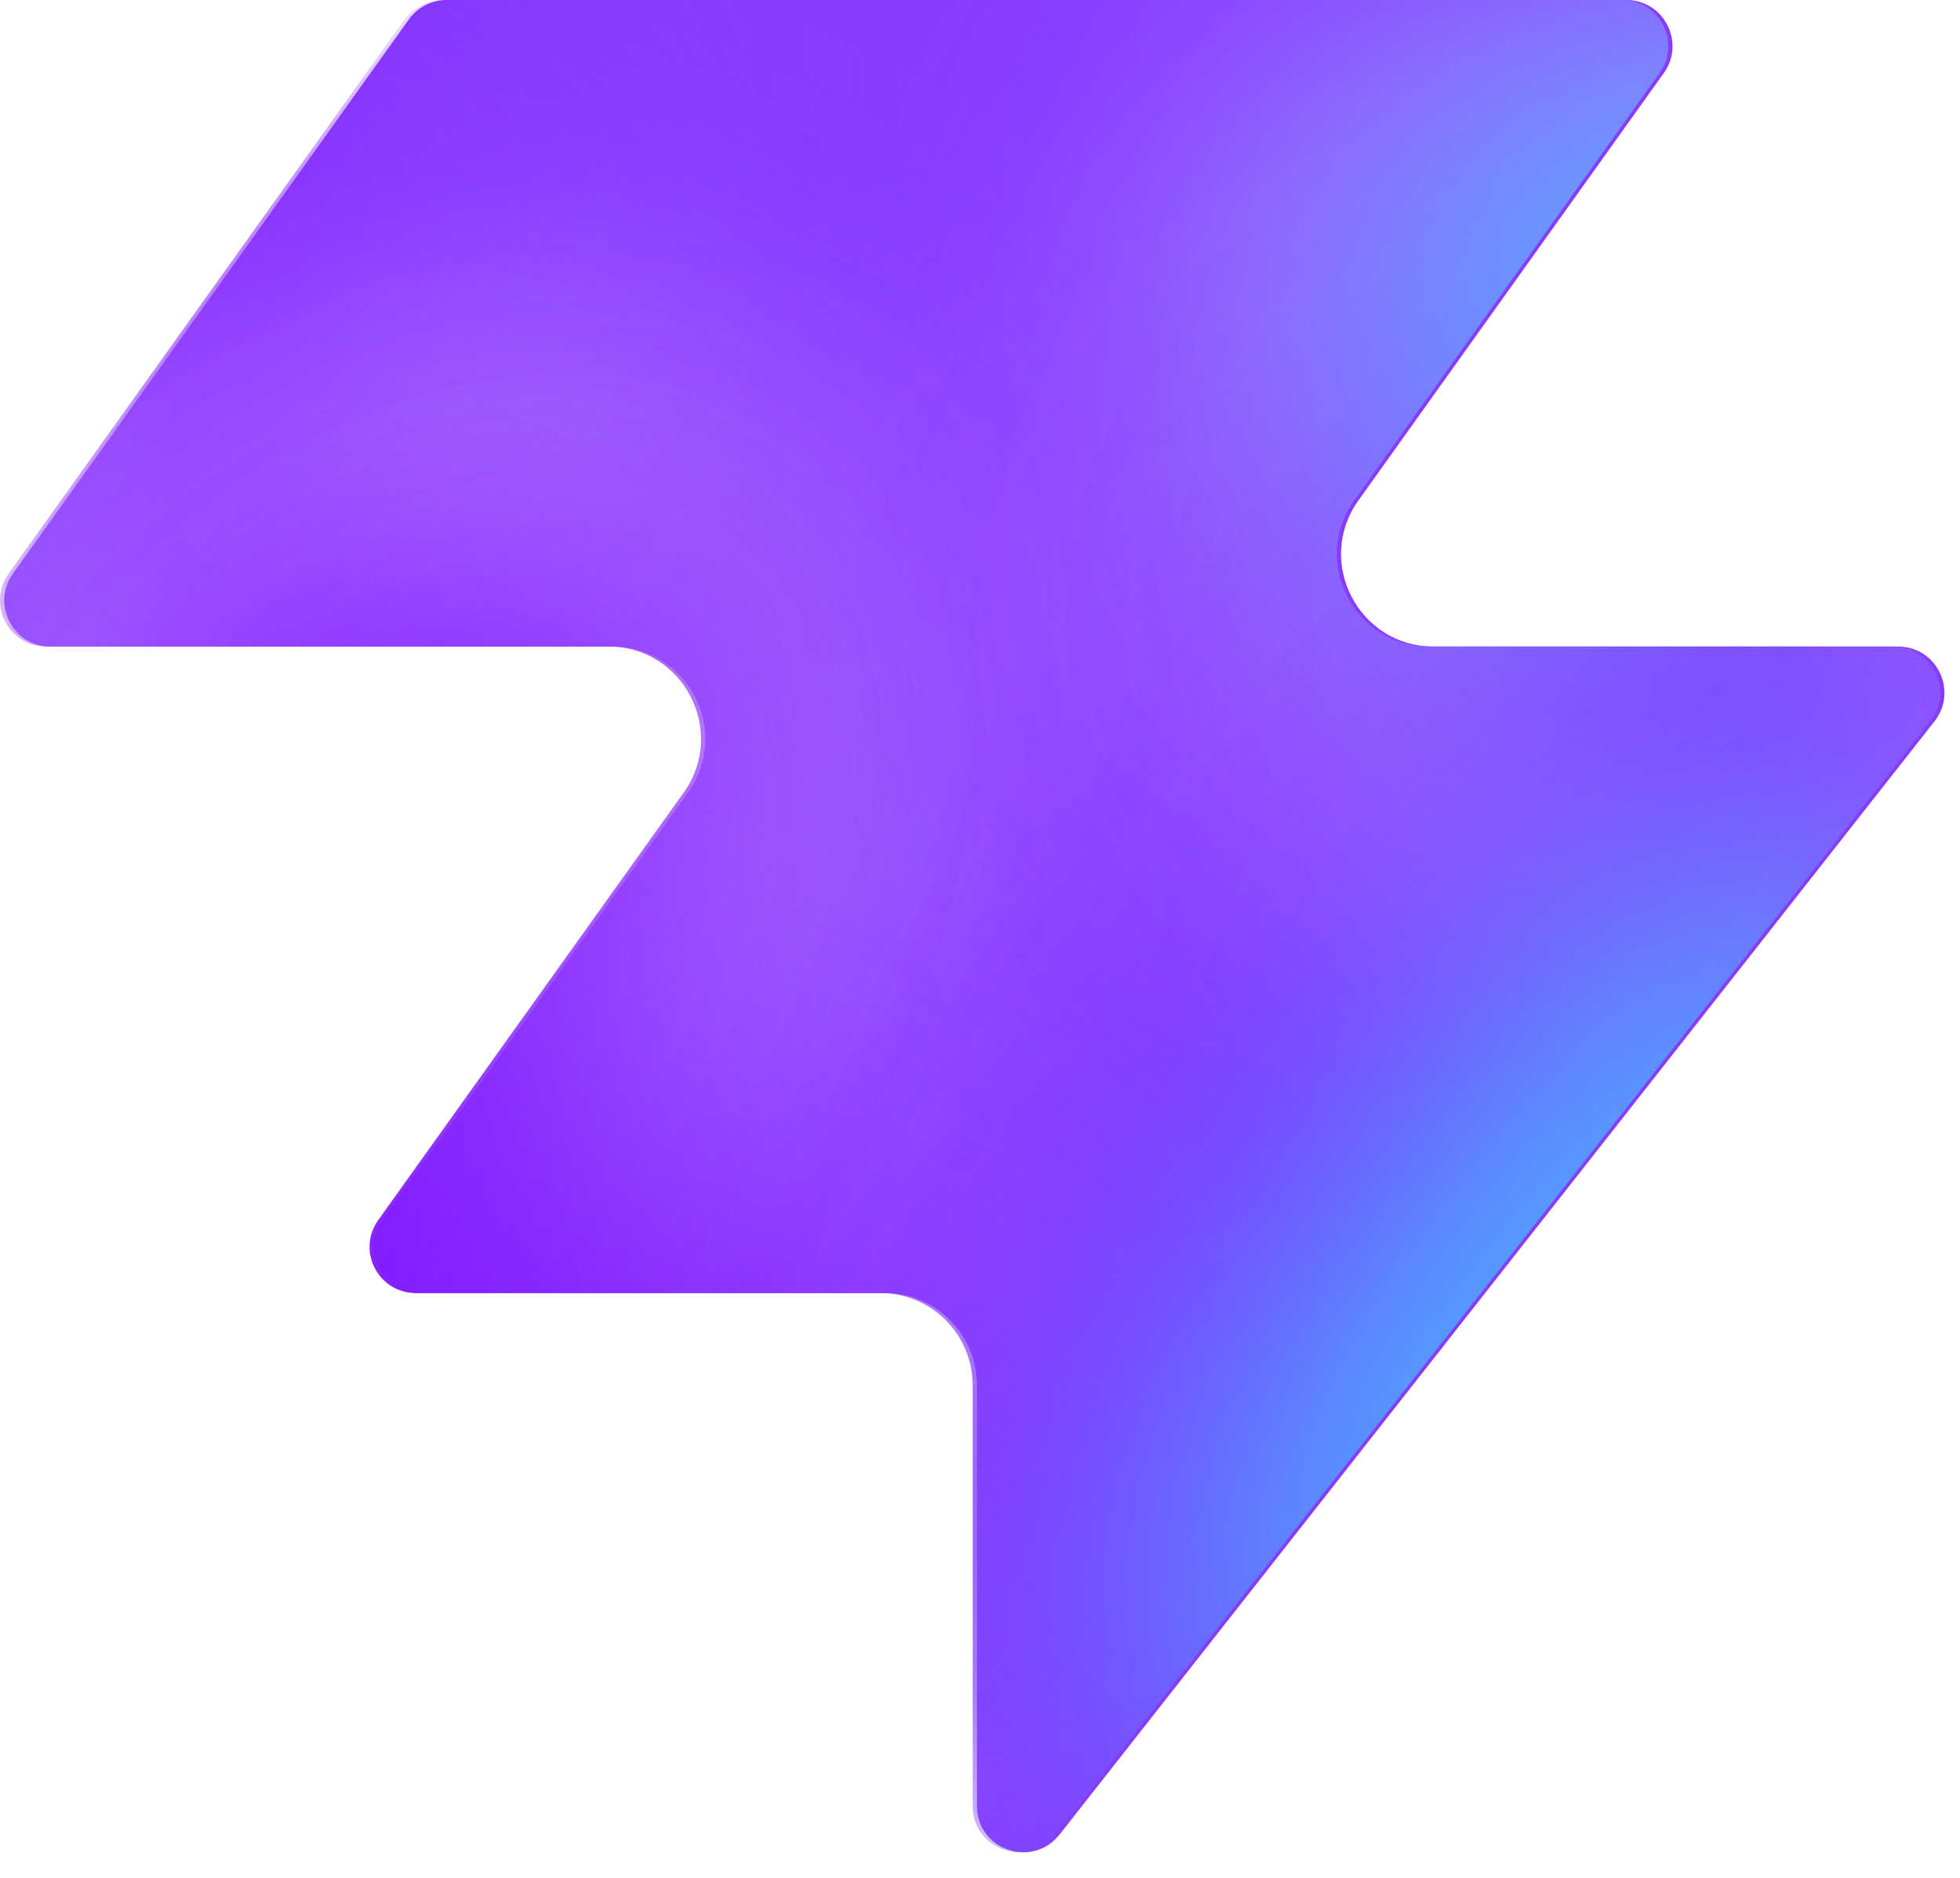
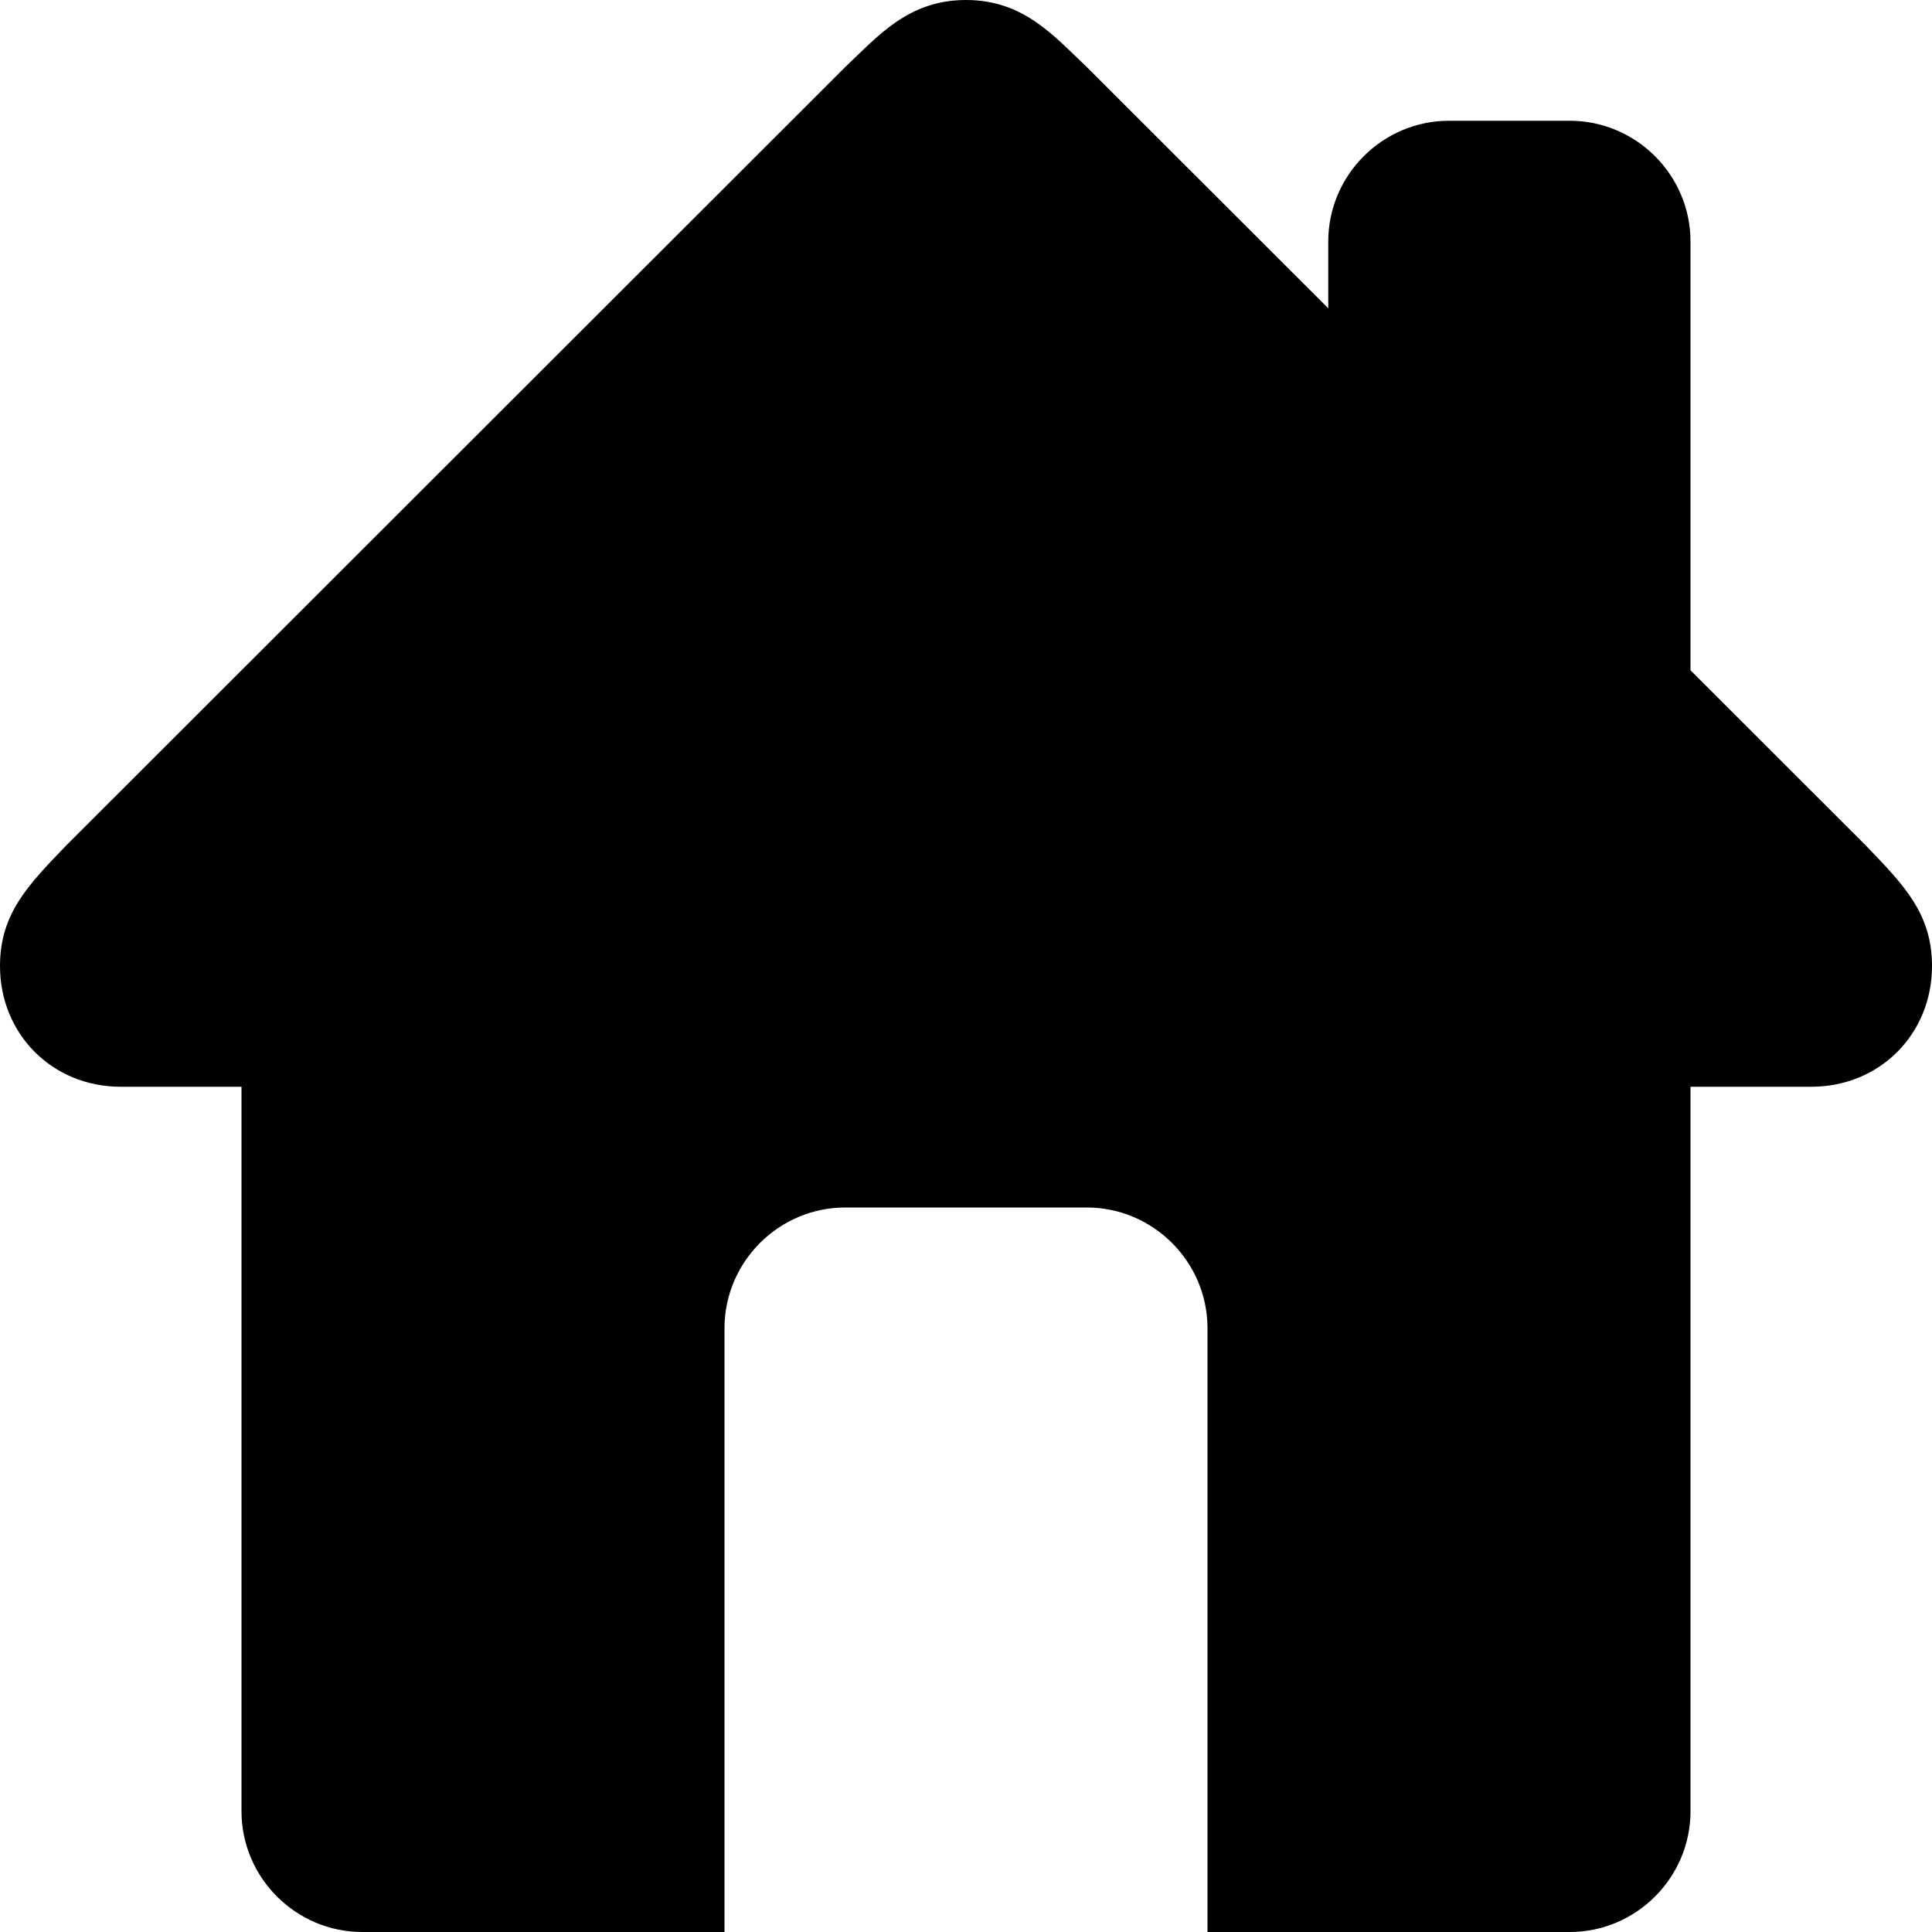
- <svg xmlns="http://www.w3.org/2000/svg" width="48" height="46" fill="none" viewBox="0 0 48 46">
-   <path fill="#863bff" d="M25.946 44.938c-.664.845-2.021.375-2.021-.698V33.937a2.26 2.26 0 0 0-2.262-2.262H10.287c-.92 0-1.456-1.04-.92-1.788l7.48-10.471c1.07-1.497 0-3.578-1.842-3.578H1.237c-.92 0-1.456-1.04-.92-1.788L10.013.474c.214-.297.556-.474.92-.474h28.894c.92 0 1.456 1.04.92 1.788l-7.48 10.471c-1.07 1.498 0 3.579 1.842 3.579h11.377c.943 0 1.473 1.088.89 1.83L25.947 44.94z" style="fill:#863bff;fill:color(display-p3 .525 .23 1);fill-opacity:1" />
-   <mask id="a" width="48" height="46" x="0" y="0" maskUnits="userSpaceOnUse" style="mask-type:alpha">
-     <path fill="#000" d="M25.842 44.938c-.664.844-2.021.375-2.021-.698V33.937a2.26 2.26 0 0 0-2.262-2.262H10.183c-.92 0-1.456-1.04-.92-1.788l7.48-10.471c1.07-1.498 0-3.579-1.842-3.579H1.133c-.92 0-1.456-1.04-.92-1.787L9.91.473c.214-.297.556-.474.92-.474h28.894c.92 0 1.456 1.04.92 1.788l-7.48 10.471c-1.07 1.498 0 3.578 1.842 3.578h11.377c.943 0 1.473 1.088.89 1.832L25.843 44.94z" style="fill:#000;fill-opacity:1" />
-   </mask>
-   <g mask="url(#a)">
-     <g filter="url(#b)">
-       <ellipse cx="5.508" cy="14.704" fill="#ede6ff" rx="5.508" ry="14.704" style="fill:#ede6ff;fill:color(display-p3 .927 .903 1);fill-opacity:1" transform="matrix(.00324 1 1 -.00324 -4.47 31.516)" />
-     </g>
-     <g filter="url(#c)">
-       <ellipse cx="10.399" cy="29.851" fill="#ede6ff" rx="10.399" ry="29.851" style="fill:#ede6ff;fill:color(display-p3 .927 .903 1);fill-opacity:1" transform="matrix(.00324 1 1 -.00324 -39.328 7.883)" />
-     </g>
-     <g filter="url(#d)">
-       <ellipse cx="5.508" cy="30.487" fill="#7e14ff" rx="5.508" ry="30.487" style="fill:#7e14ff;fill:color(display-p3 .492 .077 1);fill-opacity:1" transform="rotate(89.814 -25.913 -14.639)scale(1 -1)" />
-     </g>
-     <g filter="url(#e)">
-       <ellipse cx="5.508" cy="30.599" fill="#7e14ff" rx="5.508" ry="30.599" style="fill:#7e14ff;fill:color(display-p3 .492 .077 1);fill-opacity:1" transform="rotate(89.814 -32.644 -3.334)scale(1 -1)" />
-     </g>
-     <g filter="url(#f)">
-       <ellipse cx="5.508" cy="30.599" fill="#7e14ff" rx="5.508" ry="30.599" style="fill:#7e14ff;fill:color(display-p3 .492 .077 1);fill-opacity:1" transform="matrix(.00324 1 1 -.00324 -34.34 30.47)" />
-     </g>
-     <g filter="url(#g)">
-       <ellipse cx="14.072" cy="22.078" fill="#ede6ff" rx="14.072" ry="22.078" style="fill:#ede6ff;fill:color(display-p3 .927 .903 1);fill-opacity:1" transform="rotate(93.35 24.506 48.493)scale(-1 1)" />
-     </g>
-     <g filter="url(#h)">
-       <ellipse cx="3.47" cy="21.501" fill="#7e14ff" rx="3.47" ry="21.501" style="fill:#7e14ff;fill:color(display-p3 .492 .077 1);fill-opacity:1" transform="rotate(89.009 28.708 47.59)scale(-1 1)" />
-     </g>
-     <g filter="url(#i)">
-       <ellipse cx="3.47" cy="21.501" fill="#7e14ff" rx="3.47" ry="21.501" style="fill:#7e14ff;fill:color(display-p3 .492 .077 1);fill-opacity:1" transform="rotate(89.009 28.708 47.59)scale(-1 1)" />
-     </g>
-     <g filter="url(#j)">
-       <ellipse cx=".387" cy="8.972" fill="#7e14ff" rx="4.407" ry="29.108" style="fill:#7e14ff;fill:color(display-p3 .492 .077 1);fill-opacity:1" transform="rotate(39.51 .387 8.972)" />
-     </g>
-     <g filter="url(#k)">
-       <ellipse cx="47.523" cy="-6.092" fill="#7e14ff" rx="4.407" ry="29.108" style="fill:#7e14ff;fill:color(display-p3 .492 .077 1);fill-opacity:1" transform="rotate(37.892 47.523 -6.092)" />
-     </g>
-     <g filter="url(#l)">
-       <ellipse cx="41.412" cy="6.333" fill="#47bfff" rx="5.971" ry="9.665" style="fill:#47bfff;fill:color(display-p3 .28 .748 1);fill-opacity:1" transform="rotate(37.892 41.412 6.333)" />
-     </g>
-     <g filter="url(#m)">
-       <ellipse cx="-1.879" cy="38.332" fill="#7e14ff" rx="4.407" ry="29.108" style="fill:#7e14ff;fill:color(display-p3 .492 .077 1);fill-opacity:1" transform="rotate(37.892 -1.88 38.332)" />
-     </g>
-     <g filter="url(#n)">
-       <ellipse cx="-1.879" cy="38.332" fill="#7e14ff" rx="4.407" ry="29.108" style="fill:#7e14ff;fill:color(display-p3 .492 .077 1);fill-opacity:1" transform="rotate(37.892 -1.88 38.332)" />
-     </g>
-     <g filter="url(#o)">
-       <ellipse cx="35.651" cy="29.907" fill="#7e14ff" rx="4.407" ry="29.108" style="fill:#7e14ff;fill:color(display-p3 .492 .077 1);fill-opacity:1" transform="rotate(37.892 35.651 29.907)" />
-     </g>
-     <g filter="url(#p)">
-       <ellipse cx="38.418" cy="32.4" fill="#47bfff" rx="5.971" ry="15.297" style="fill:#47bfff;fill:color(display-p3 .28 .748 1);fill-opacity:1" transform="rotate(37.892 38.418 32.4)" />
-     </g>
-   </g>
-   <defs>
-     <filter id="b" width="60.045" height="41.654" x="-19.77" y="16.149" color-interpolation-filters="sRGB" filterUnits="userSpaceOnUse">
-       <feFlood flood-opacity="0" result="BackgroundImageFix" />
-       <feBlend in="SourceGraphic" in2="BackgroundImageFix" result="shape" />
-       <feGaussianBlur result="effect1_foregroundBlur_2002_17158" stdDeviation="7.659" />
-     </filter>
-     <filter id="c" width="90.34" height="51.437" x="-54.613" y="-7.533" color-interpolation-filters="sRGB" filterUnits="userSpaceOnUse">
-       <feFlood flood-opacity="0" result="BackgroundImageFix" />
-       <feBlend in="SourceGraphic" in2="BackgroundImageFix" result="shape" />
-       <feGaussianBlur result="effect1_foregroundBlur_2002_17158" stdDeviation="7.659" />
-     </filter>
-     <filter id="d" width="79.355" height="29.4" x="-49.64" y="2.03" color-interpolation-filters="sRGB" filterUnits="userSpaceOnUse">
-       <feFlood flood-opacity="0" result="BackgroundImageFix" />
-       <feBlend in="SourceGraphic" in2="BackgroundImageFix" result="shape" />
-       <feGaussianBlur result="effect1_foregroundBlur_2002_17158" stdDeviation="4.596" />
-     </filter>
-     <filter id="e" width="79.579" height="29.4" x="-45.045" y="20.029" color-interpolation-filters="sRGB" filterUnits="userSpaceOnUse">
-       <feFlood flood-opacity="0" result="BackgroundImageFix" />
-       <feBlend in="SourceGraphic" in2="BackgroundImageFix" result="shape" />
-       <feGaussianBlur result="effect1_foregroundBlur_2002_17158" stdDeviation="4.596" />
-     </filter>
-     <filter id="f" width="79.579" height="29.4" x="-43.513" y="21.178" color-interpolation-filters="sRGB" filterUnits="userSpaceOnUse">
-       <feFlood flood-opacity="0" result="BackgroundImageFix" />
-       <feBlend in="SourceGraphic" in2="BackgroundImageFix" result="shape" />
-       <feGaussianBlur result="effect1_foregroundBlur_2002_17158" stdDeviation="4.596" />
-     </filter>
-     <filter id="g" width="74.749" height="58.852" x="15.756" y="-17.901" color-interpolation-filters="sRGB" filterUnits="userSpaceOnUse">
-       <feFlood flood-opacity="0" result="BackgroundImageFix" />
-       <feBlend in="SourceGraphic" in2="BackgroundImageFix" result="shape" />
-       <feGaussianBlur result="effect1_foregroundBlur_2002_17158" stdDeviation="7.659" />
-     </filter>
-     <filter id="h" width="61.377" height="25.362" x="23.548" y="2.284" color-interpolation-filters="sRGB" filterUnits="userSpaceOnUse">
-       <feFlood flood-opacity="0" result="BackgroundImageFix" />
-       <feBlend in="SourceGraphic" in2="BackgroundImageFix" result="shape" />
-       <feGaussianBlur result="effect1_foregroundBlur_2002_17158" stdDeviation="4.596" />
-     </filter>
-     <filter id="i" width="61.377" height="25.362" x="23.548" y="2.284" color-interpolation-filters="sRGB" filterUnits="userSpaceOnUse">
-       <feFlood flood-opacity="0" result="BackgroundImageFix" />
-       <feBlend in="SourceGraphic" in2="BackgroundImageFix" result="shape" />
-       <feGaussianBlur result="effect1_foregroundBlur_2002_17158" stdDeviation="4.596" />
-     </filter>
-     <filter id="j" width="56.045" height="63.649" x="-27.636" y="-22.853" color-interpolation-filters="sRGB" filterUnits="userSpaceOnUse">
-       <feFlood flood-opacity="0" result="BackgroundImageFix" />
-       <feBlend in="SourceGraphic" in2="BackgroundImageFix" result="shape" />
-       <feGaussianBlur result="effect1_foregroundBlur_2002_17158" stdDeviation="4.596" />
-     </filter>
-     <filter id="k" width="54.814" height="64.646" x="20.116" y="-38.415" color-interpolation-filters="sRGB" filterUnits="userSpaceOnUse">
-       <feFlood flood-opacity="0" result="BackgroundImageFix" />
-       <feBlend in="SourceGraphic" in2="BackgroundImageFix" result="shape" />
-       <feGaussianBlur result="effect1_foregroundBlur_2002_17158" stdDeviation="4.596" />
-     </filter>
-     <filter id="l" width="33.541" height="35.313" x="24.641" y="-11.323" color-interpolation-filters="sRGB" filterUnits="userSpaceOnUse">
-       <feFlood flood-opacity="0" result="BackgroundImageFix" />
-       <feBlend in="SourceGraphic" in2="BackgroundImageFix" result="shape" />
-       <feGaussianBlur result="effect1_foregroundBlur_2002_17158" stdDeviation="4.596" />
-     </filter>
-     <filter id="m" width="54.814" height="64.646" x="-29.286" y="6.009" color-interpolation-filters="sRGB" filterUnits="userSpaceOnUse">
-       <feFlood flood-opacity="0" result="BackgroundImageFix" />
-       <feBlend in="SourceGraphic" in2="BackgroundImageFix" result="shape" />
-       <feGaussianBlur result="effect1_foregroundBlur_2002_17158" stdDeviation="4.596" />
-     </filter>
-     <filter id="n" width="54.814" height="64.646" x="-29.286" y="6.009" color-interpolation-filters="sRGB" filterUnits="userSpaceOnUse">
-       <feFlood flood-opacity="0" result="BackgroundImageFix" />
-       <feBlend in="SourceGraphic" in2="BackgroundImageFix" result="shape" />
-       <feGaussianBlur result="effect1_foregroundBlur_2002_17158" stdDeviation="4.596" />
-     </filter>
-     <filter id="o" width="54.814" height="64.646" x="8.244" y="-2.416" color-interpolation-filters="sRGB" filterUnits="userSpaceOnUse">
-       <feFlood flood-opacity="0" result="BackgroundImageFix" />
-       <feBlend in="SourceGraphic" in2="BackgroundImageFix" result="shape" />
-       <feGaussianBlur result="effect1_foregroundBlur_2002_17158" stdDeviation="4.596" />
-     </filter>
-     <filter id="p" width="39.409" height="43.623" x="18.713" y="10.588" color-interpolation-filters="sRGB" filterUnits="userSpaceOnUse">
-       <feFlood flood-opacity="0" result="BackgroundImageFix" />
-       <feBlend in="SourceGraphic" in2="BackgroundImageFix" result="shape" />
-       <feGaussianBlur result="effect1_foregroundBlur_2002_17158" stdDeviation="4.596" />
-     </filter>
-   </defs>
+ <svg xmlns="http://www.w3.org/2000/svg" height="16px" id="Layer_1" style="enable-background:new 0 0 16 16;" version="1.1" viewBox="0 0 16 16" width="16px" xml:space="preserve">
+   <path d="M15.45,7L14,5.551V2c0-0.55-0.45-1-1-1h-1c-0.55,0-1,0.45-1,1v0.553L9,0.555C8.727,0.297,8.477,0,8,0S7.273,0.297,7,0.555  L0.55,7C0.238,7.325,0,7.562,0,8c0,0.563,0.432,1,1,1h1v6c0,0.55,0.45,1,1,1h3v-5c0-0.55,0.45-1,1-1h2c0.55,0,1,0.45,1,1v5h3  c0.55,0,1-0.45,1-1V9h1c0.568,0,1-0.437,1-1C16,7.562,15.762,7.325,15.45,7z" />
</svg>
